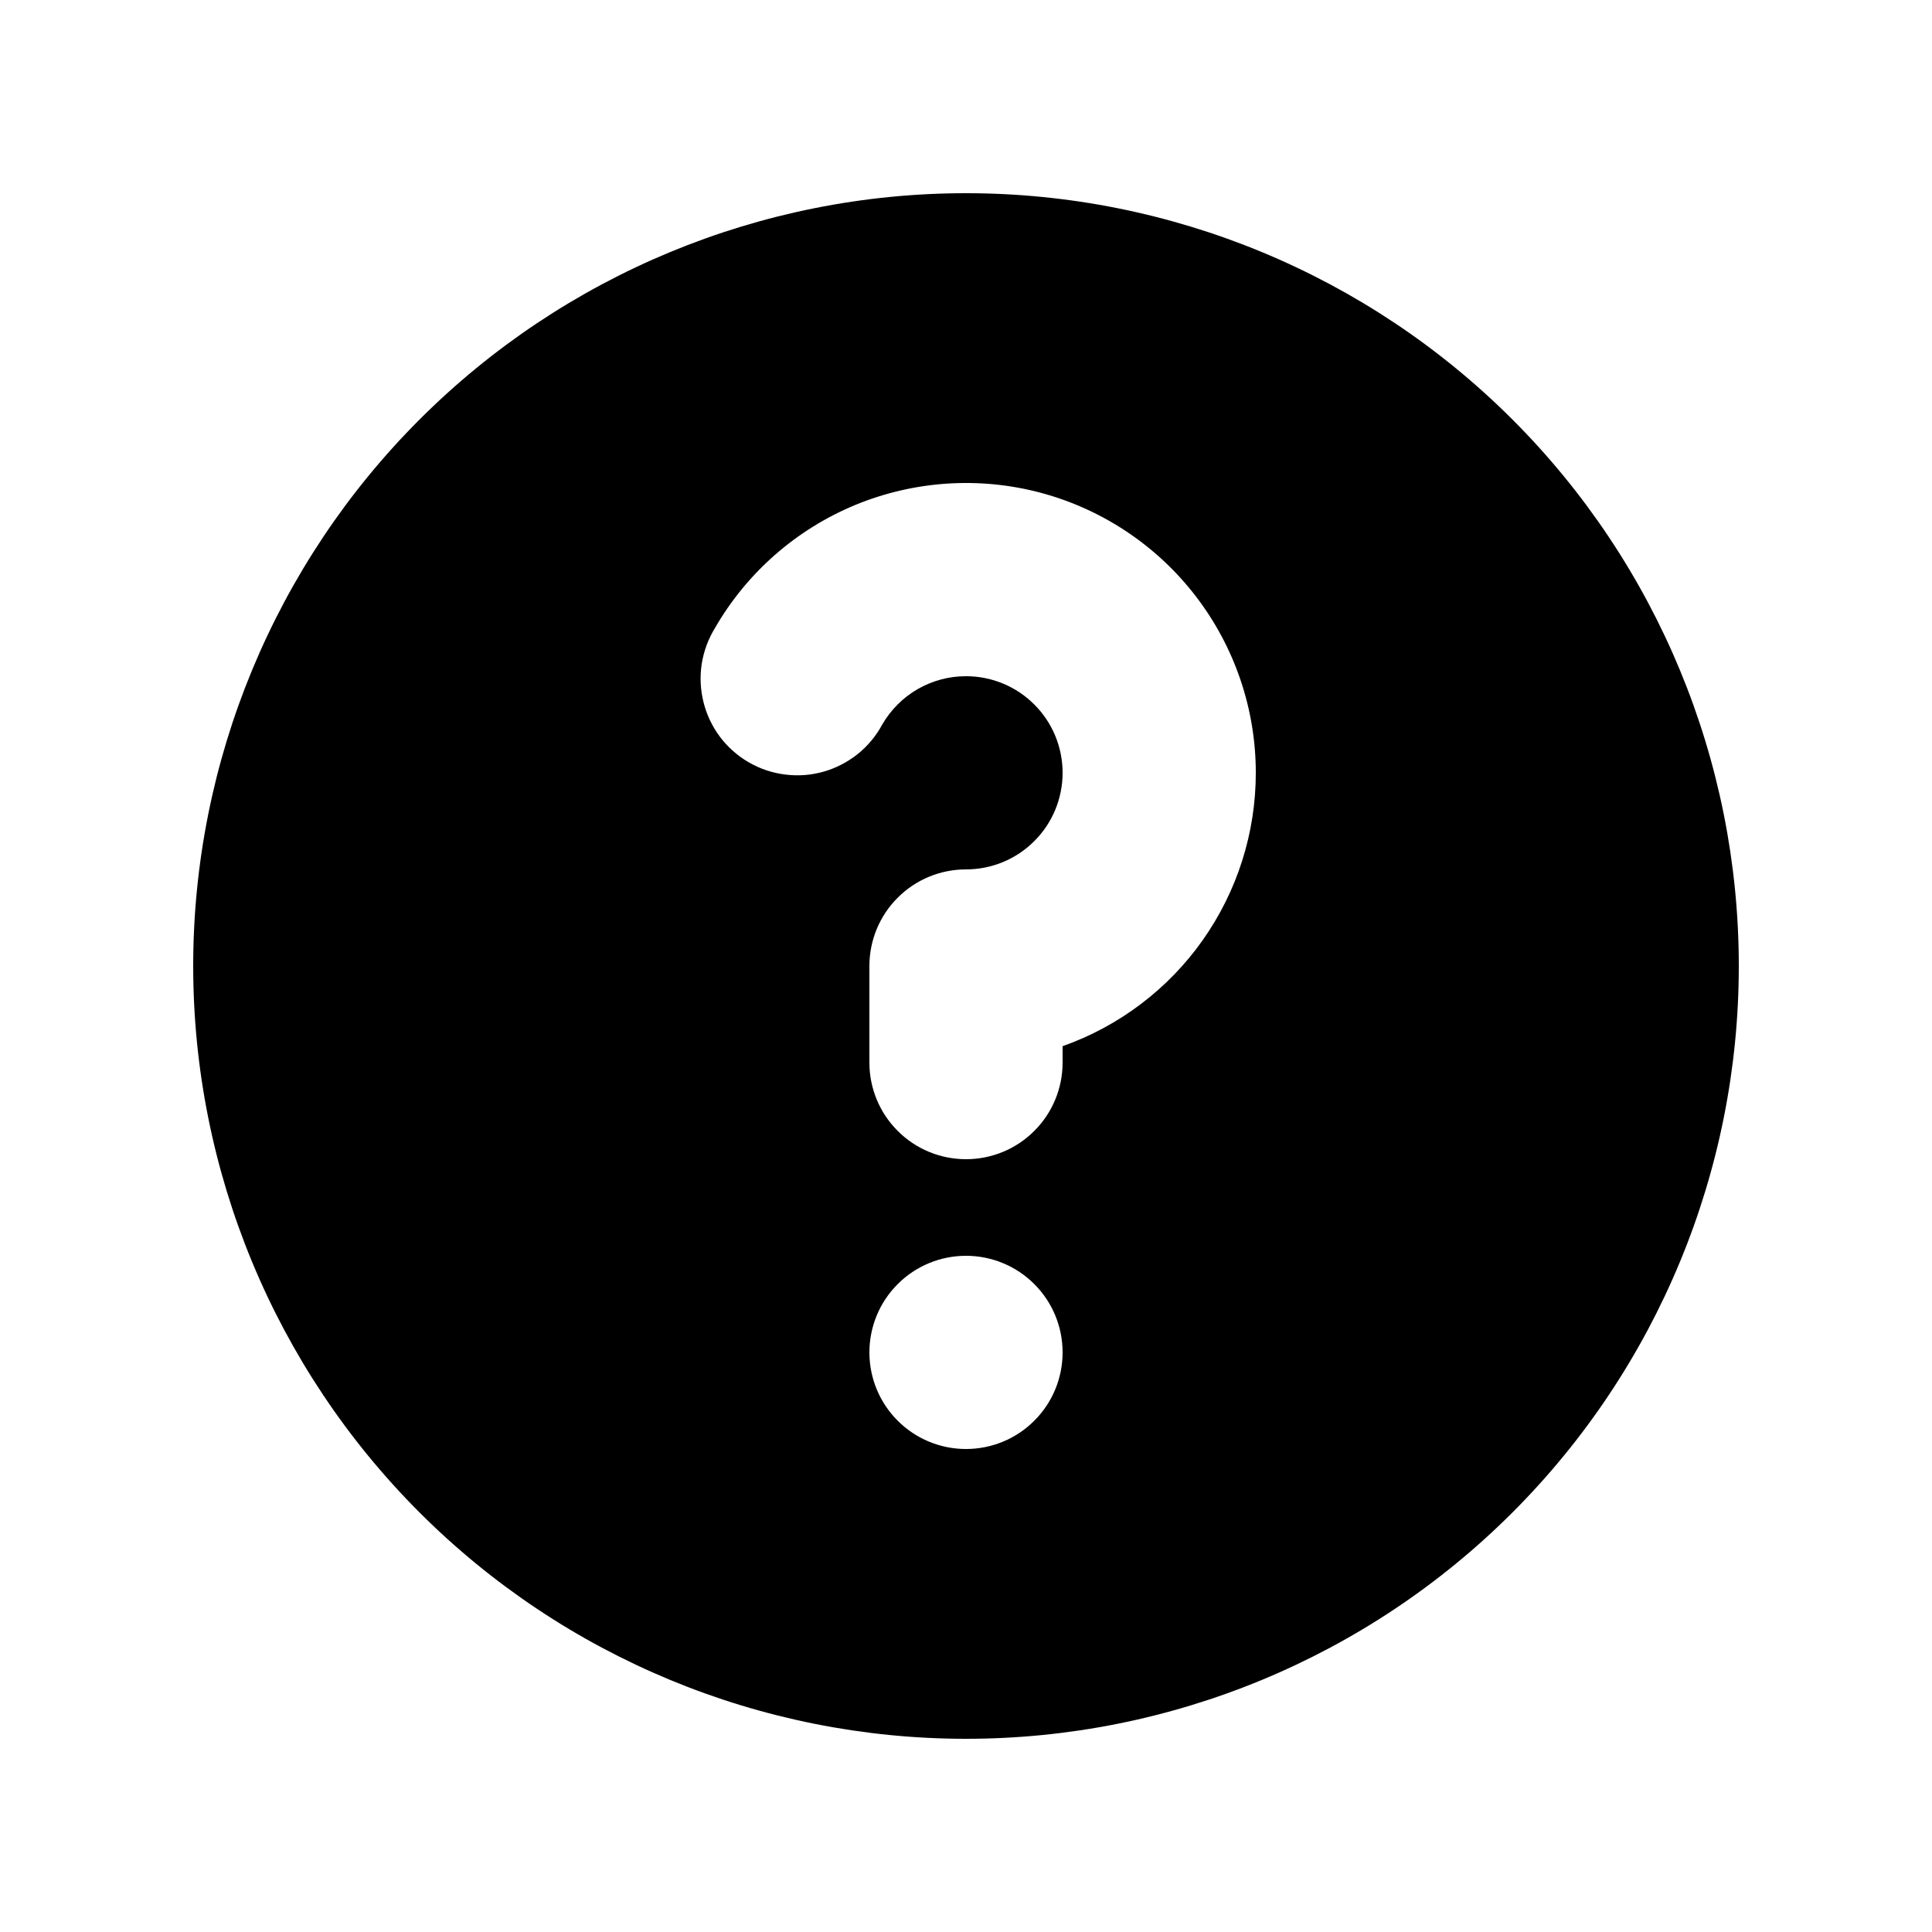
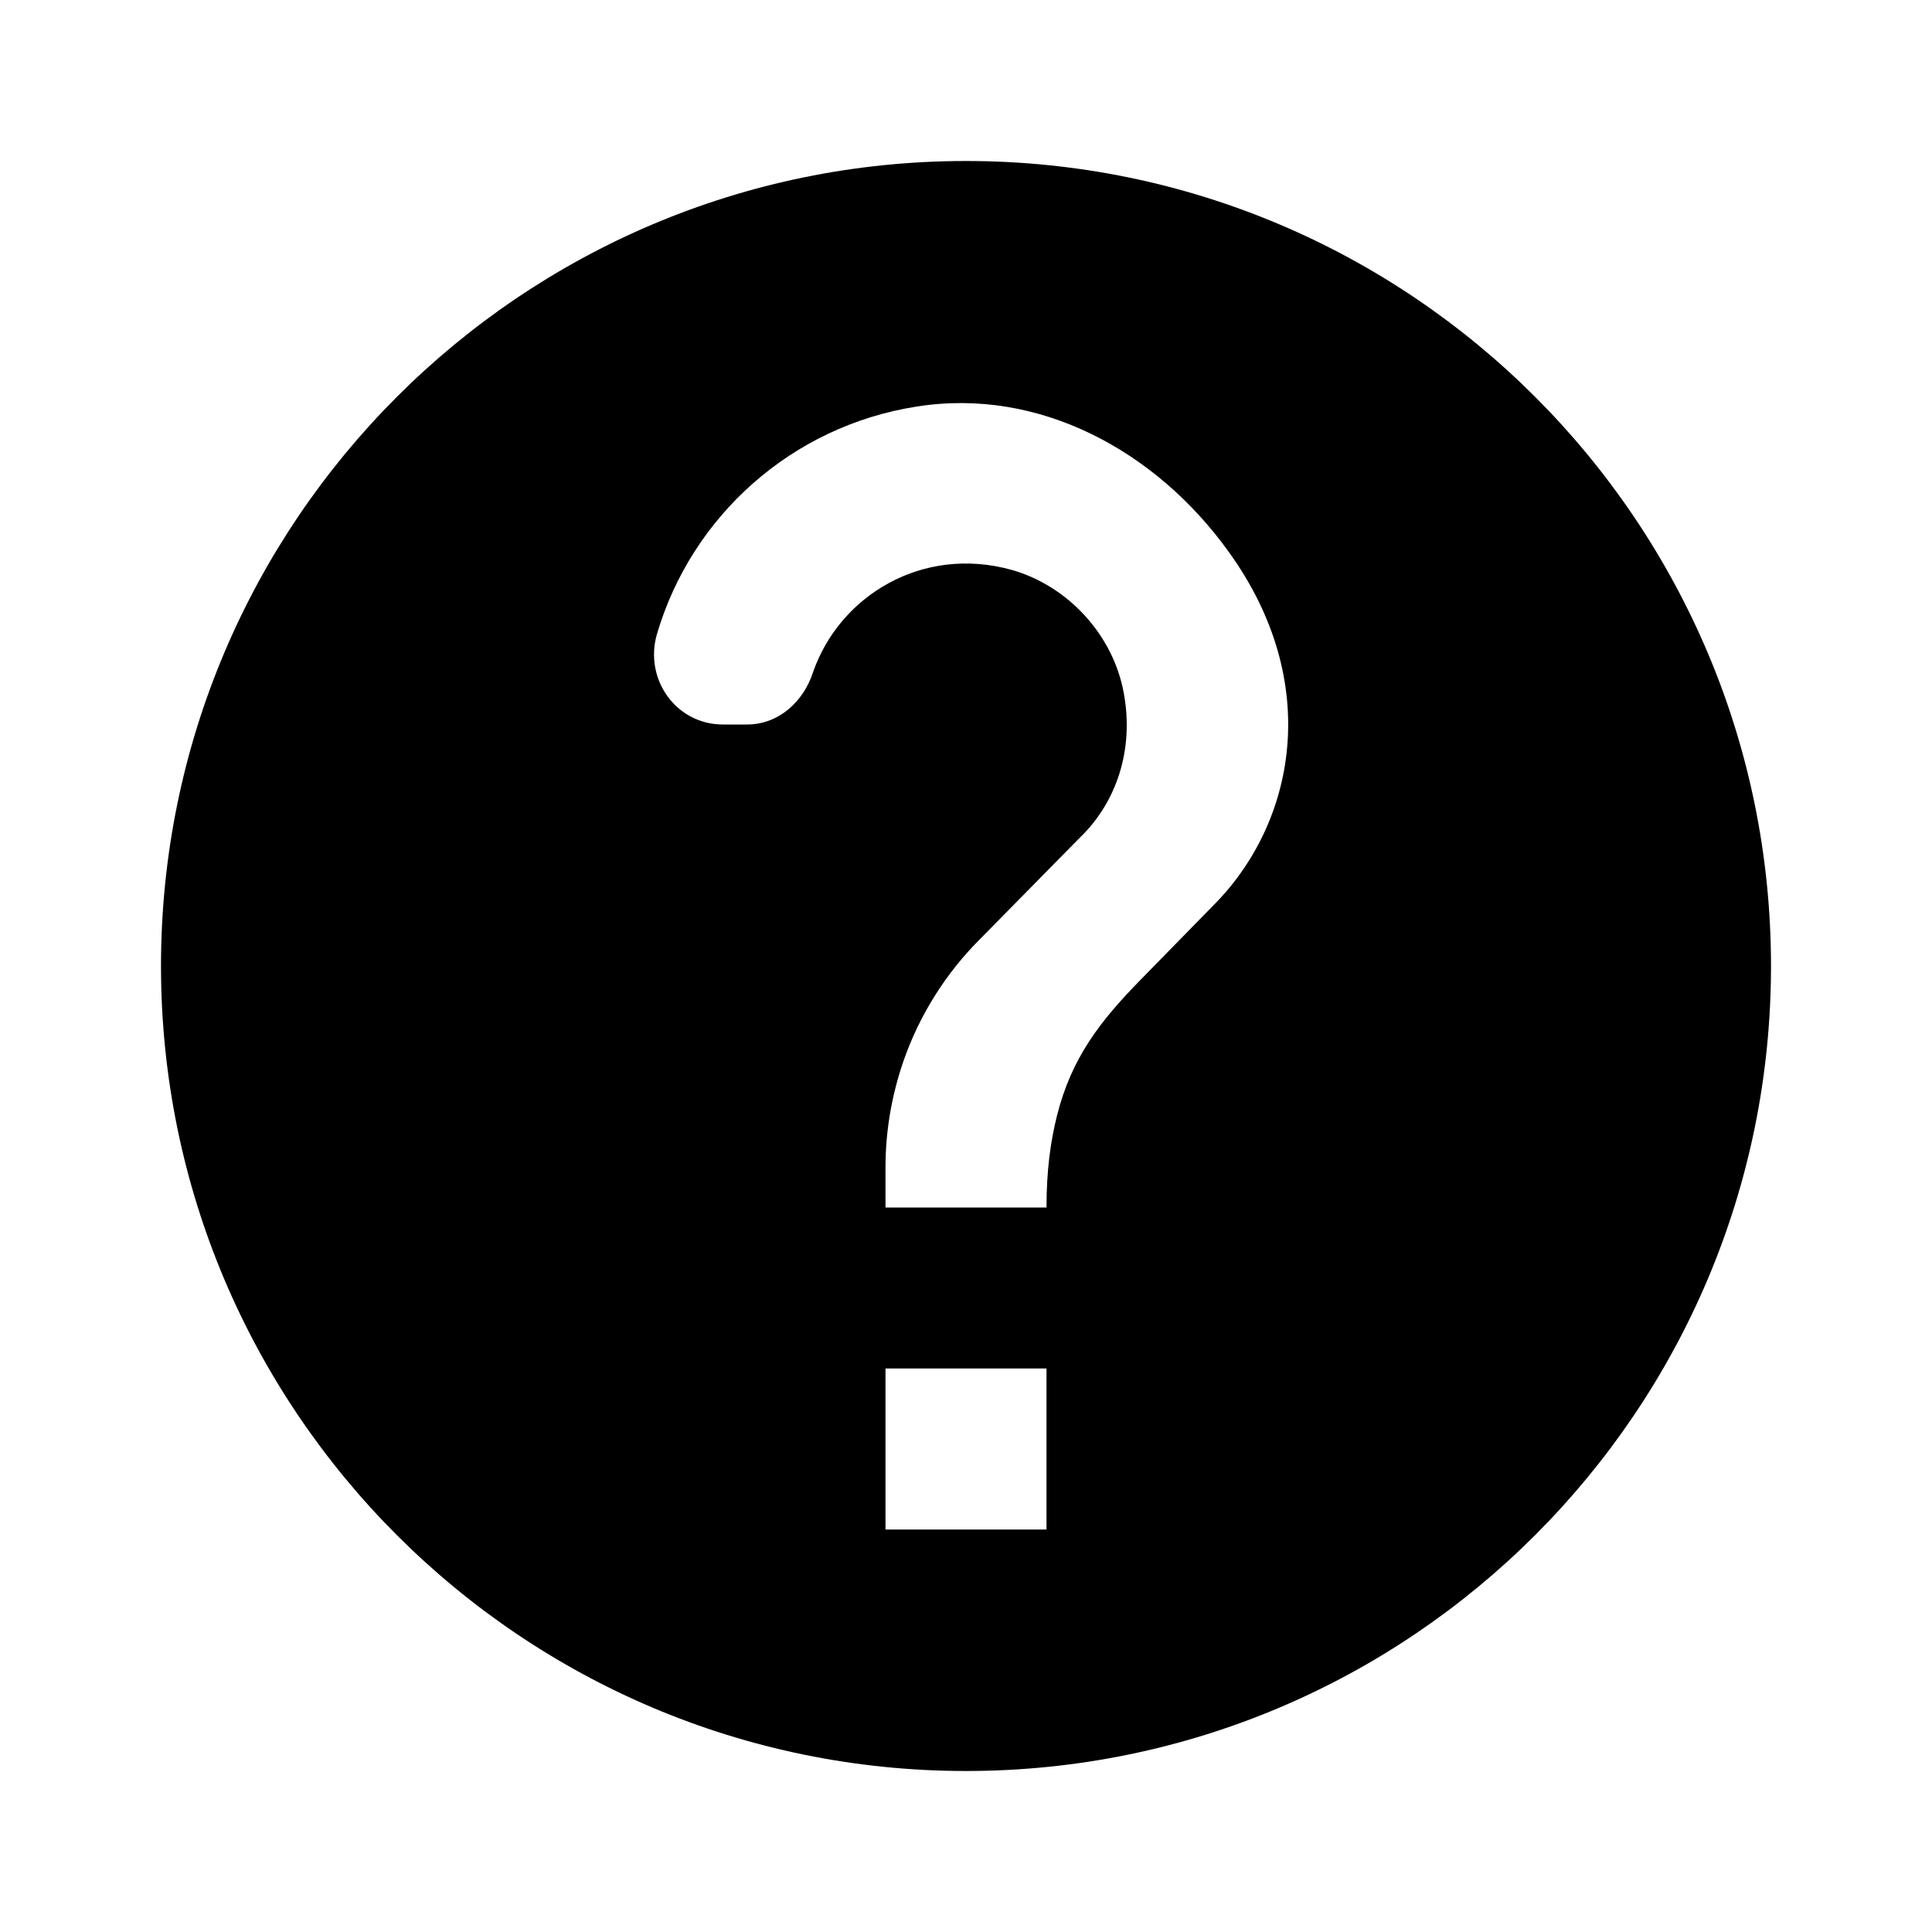
- <svg xmlns="http://www.w3.org/2000/svg" width="20" height="20" viewBox="0 0 20 20">
-   <path fill-rule="evenodd" clip-rule="evenodd" d="M18 10C18 12.122 17.157 14.157 15.657 15.657C14.157 17.157 12.122 18 10 18C7.878 18 5.843 17.157 4.343 15.657C2.843 14.157 2 12.122 2 10C2 7.878 2.843 5.843 4.343 4.343C5.843 2.843 7.878 2 10 2C12.122 2 14.157 2.843 15.657 4.343C17.157 5.843 18 7.878 18 10ZM10 7C9.824 7 9.652 7.046 9.499 7.134C9.347 7.222 9.221 7.348 9.133 7.5C9.07 7.618 8.983 7.722 8.879 7.806C8.774 7.889 8.654 7.952 8.526 7.988C8.397 8.025 8.262 8.035 8.129 8.018C7.996 8.002 7.868 7.959 7.752 7.892C7.636 7.825 7.535 7.736 7.454 7.629C7.374 7.522 7.315 7.4 7.283 7.27C7.25 7.14 7.244 7.005 7.264 6.873C7.285 6.741 7.332 6.614 7.402 6.5C7.732 5.928 8.242 5.481 8.852 5.228C9.462 4.976 10.139 4.931 10.777 5.102C11.414 5.273 11.978 5.65 12.38 6.174C12.782 6.698 13 7.34 13 8C13 8.621 12.808 9.226 12.45 9.733C12.092 10.24 11.585 10.623 11 10.83V11C11 11.265 10.895 11.52 10.707 11.707C10.52 11.895 10.265 12 10 12C9.735 12 9.48 11.895 9.293 11.707C9.105 11.52 9 11.265 9 11V10C9 9.735 9.105 9.48 9.293 9.293C9.48 9.105 9.735 9 10 9C10.265 9 10.52 8.895 10.707 8.707C10.895 8.52 11 8.265 11 8C11 7.735 10.895 7.48 10.707 7.293C10.52 7.105 10.265 7 10 7ZM10 15C10.265 15 10.52 14.895 10.707 14.707C10.895 14.52 11 14.265 11 14C11 13.735 10.895 13.48 10.707 13.293C10.52 13.105 10.265 13 10 13C9.735 13 9.48 13.105 9.293 13.293C9.105 13.48 9 13.735 9 14C9 14.265 9.105 14.52 9.293 14.707C9.48 14.895 9.735 15 10 15Z" />
+ <svg xmlns="http://www.w3.org/2000/svg" width="24" height="24" viewBox="0 0 24 24">
+   <path d="M12 2C6.48 2 2 6.48 2 12s4.48 10 10 10 10-4.48 10-10S17.52 2 12 2zm1 17h-2v-2h2v2zm2.07-7.75l-.9.92c-.5.51-.86.97-1.04 1.69-.08.32-.13.68-.13 1.14h-2v-.5c0-.46.08-.9.22-1.31.2-.58.53-1.1.95-1.52l1.24-1.26c.46-.44.68-1.1.55-1.8-.13-.72-.69-1.33-1.39-1.53-1.11-.31-2.14.32-2.47 1.27-.12.37-.43.65-.82.65h-.3C8.4 9 8 8.44 8.16 7.88c.43-1.47 1.68-2.59 3.23-2.83 1.52-.24 2.97.55 3.87 1.8 1.18 1.63.83 3.38-.19 4.4z" />
</svg>
